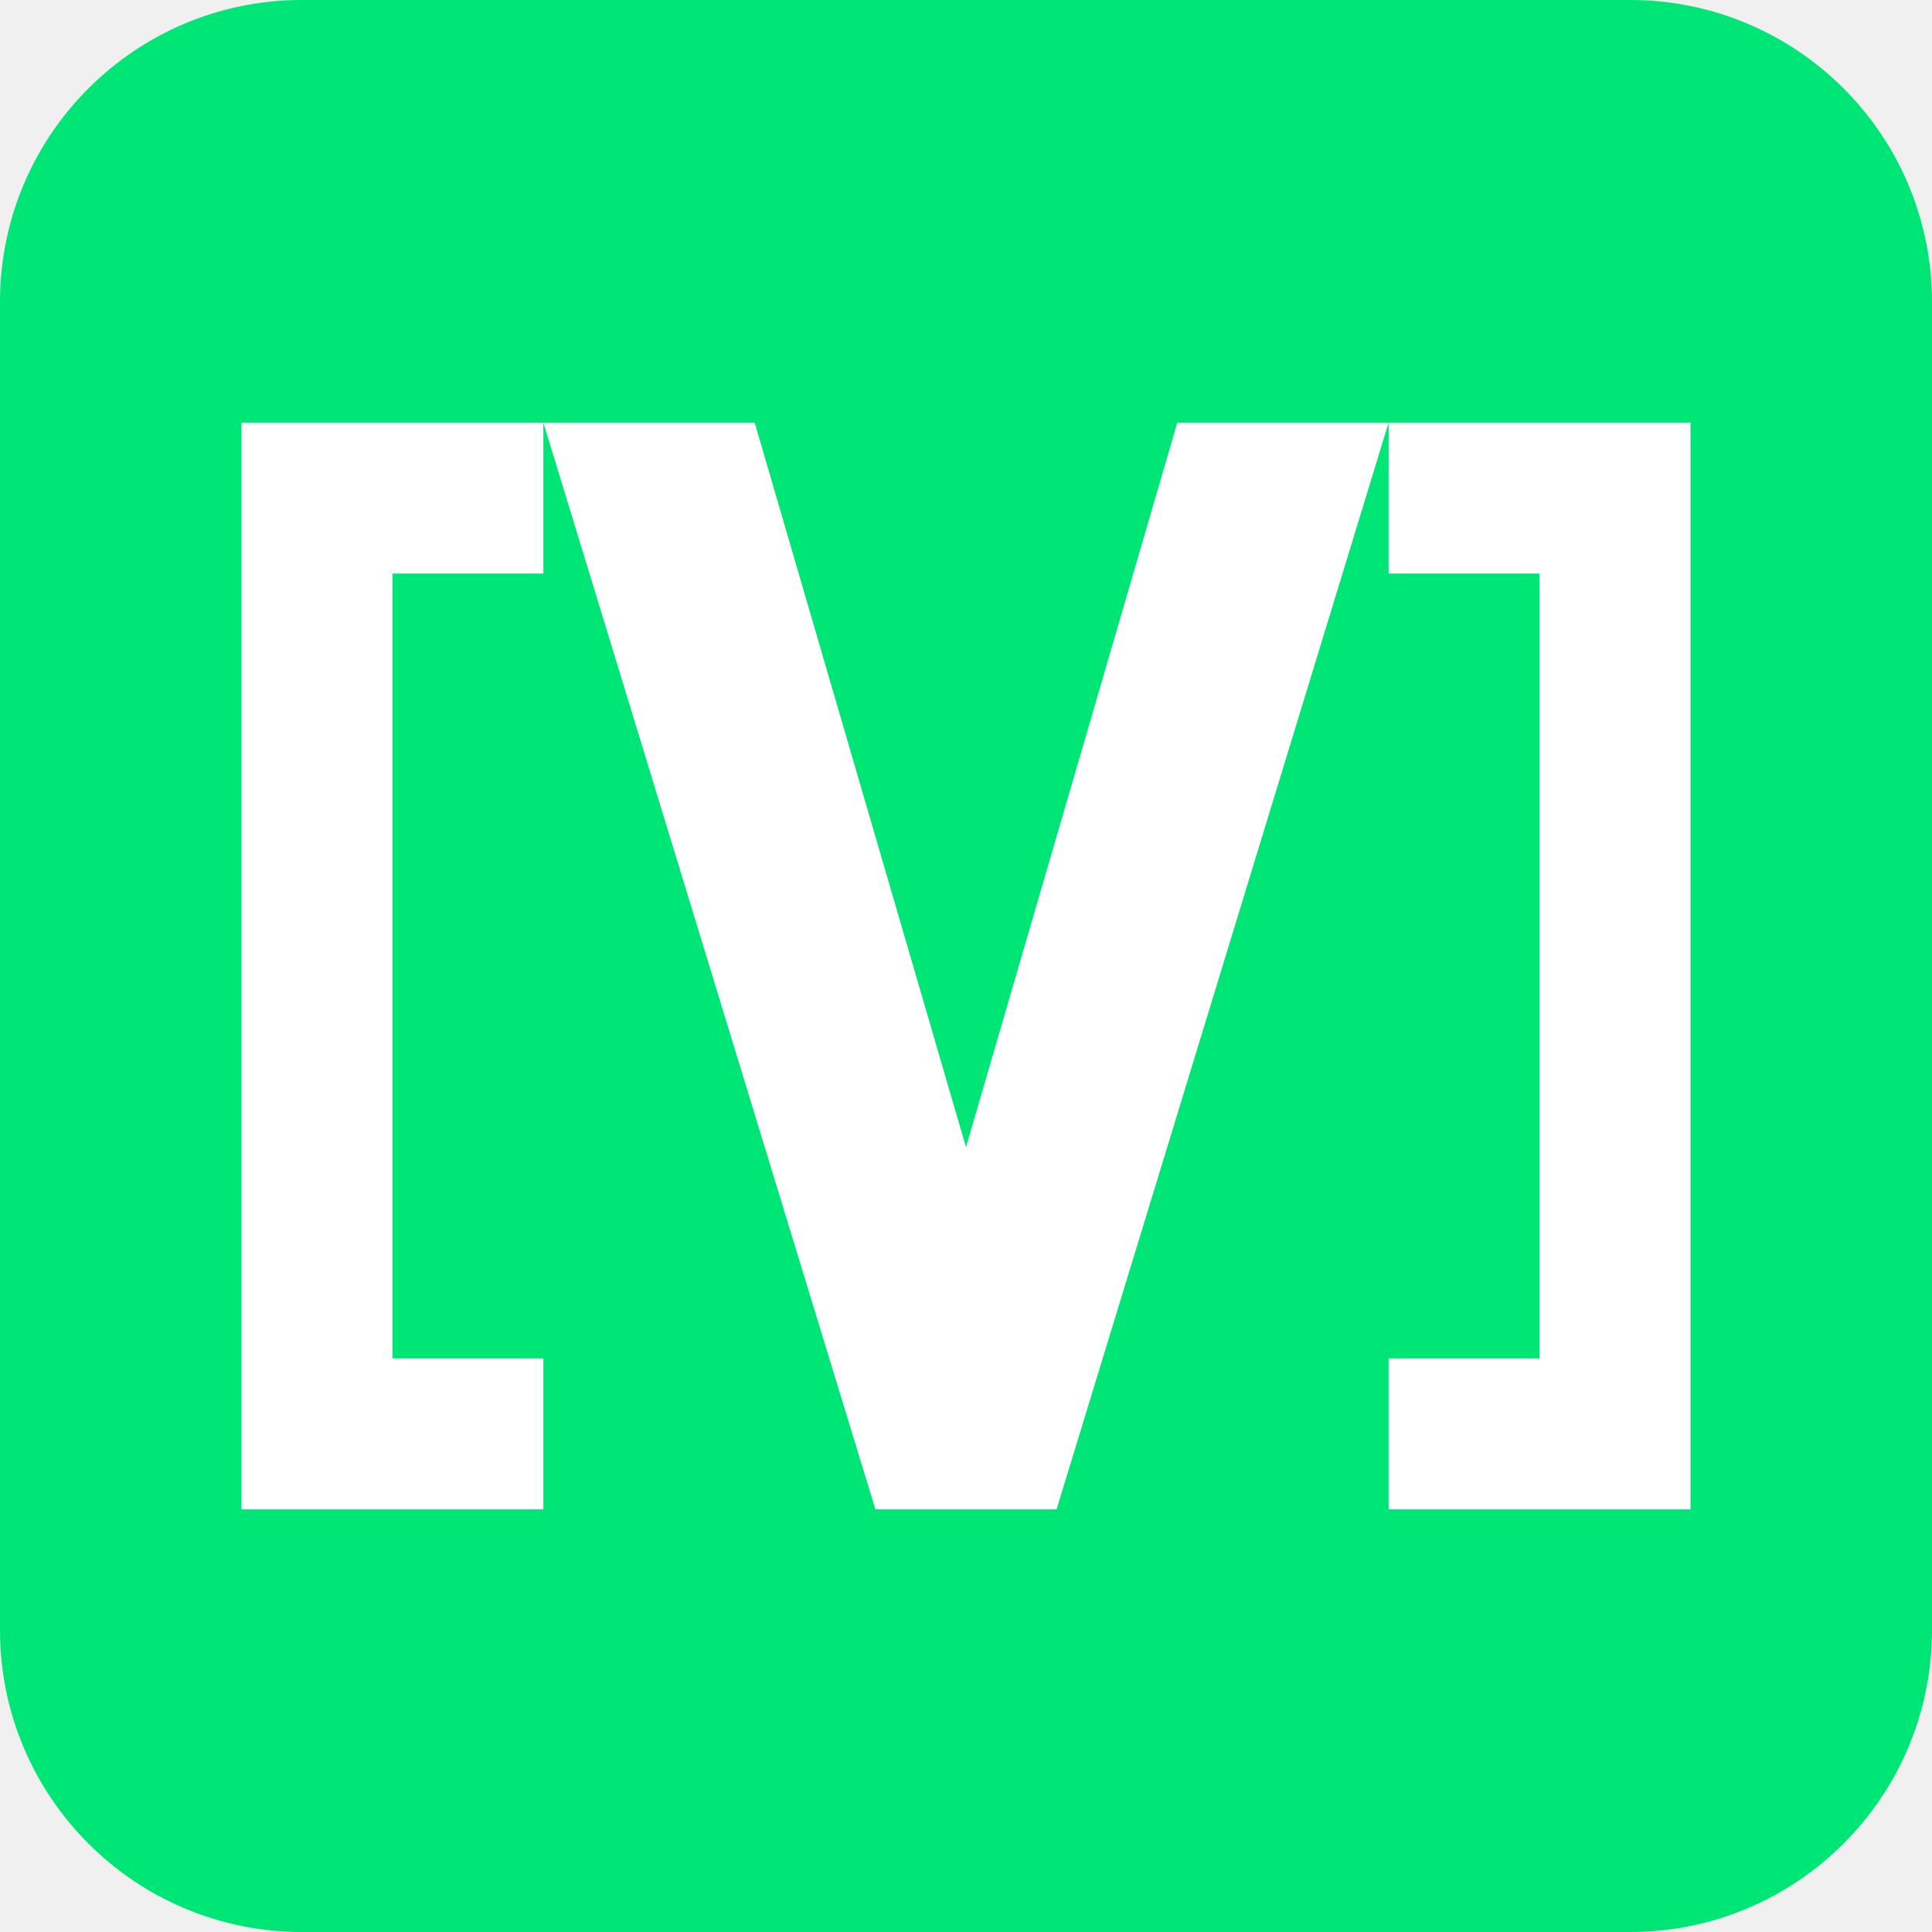
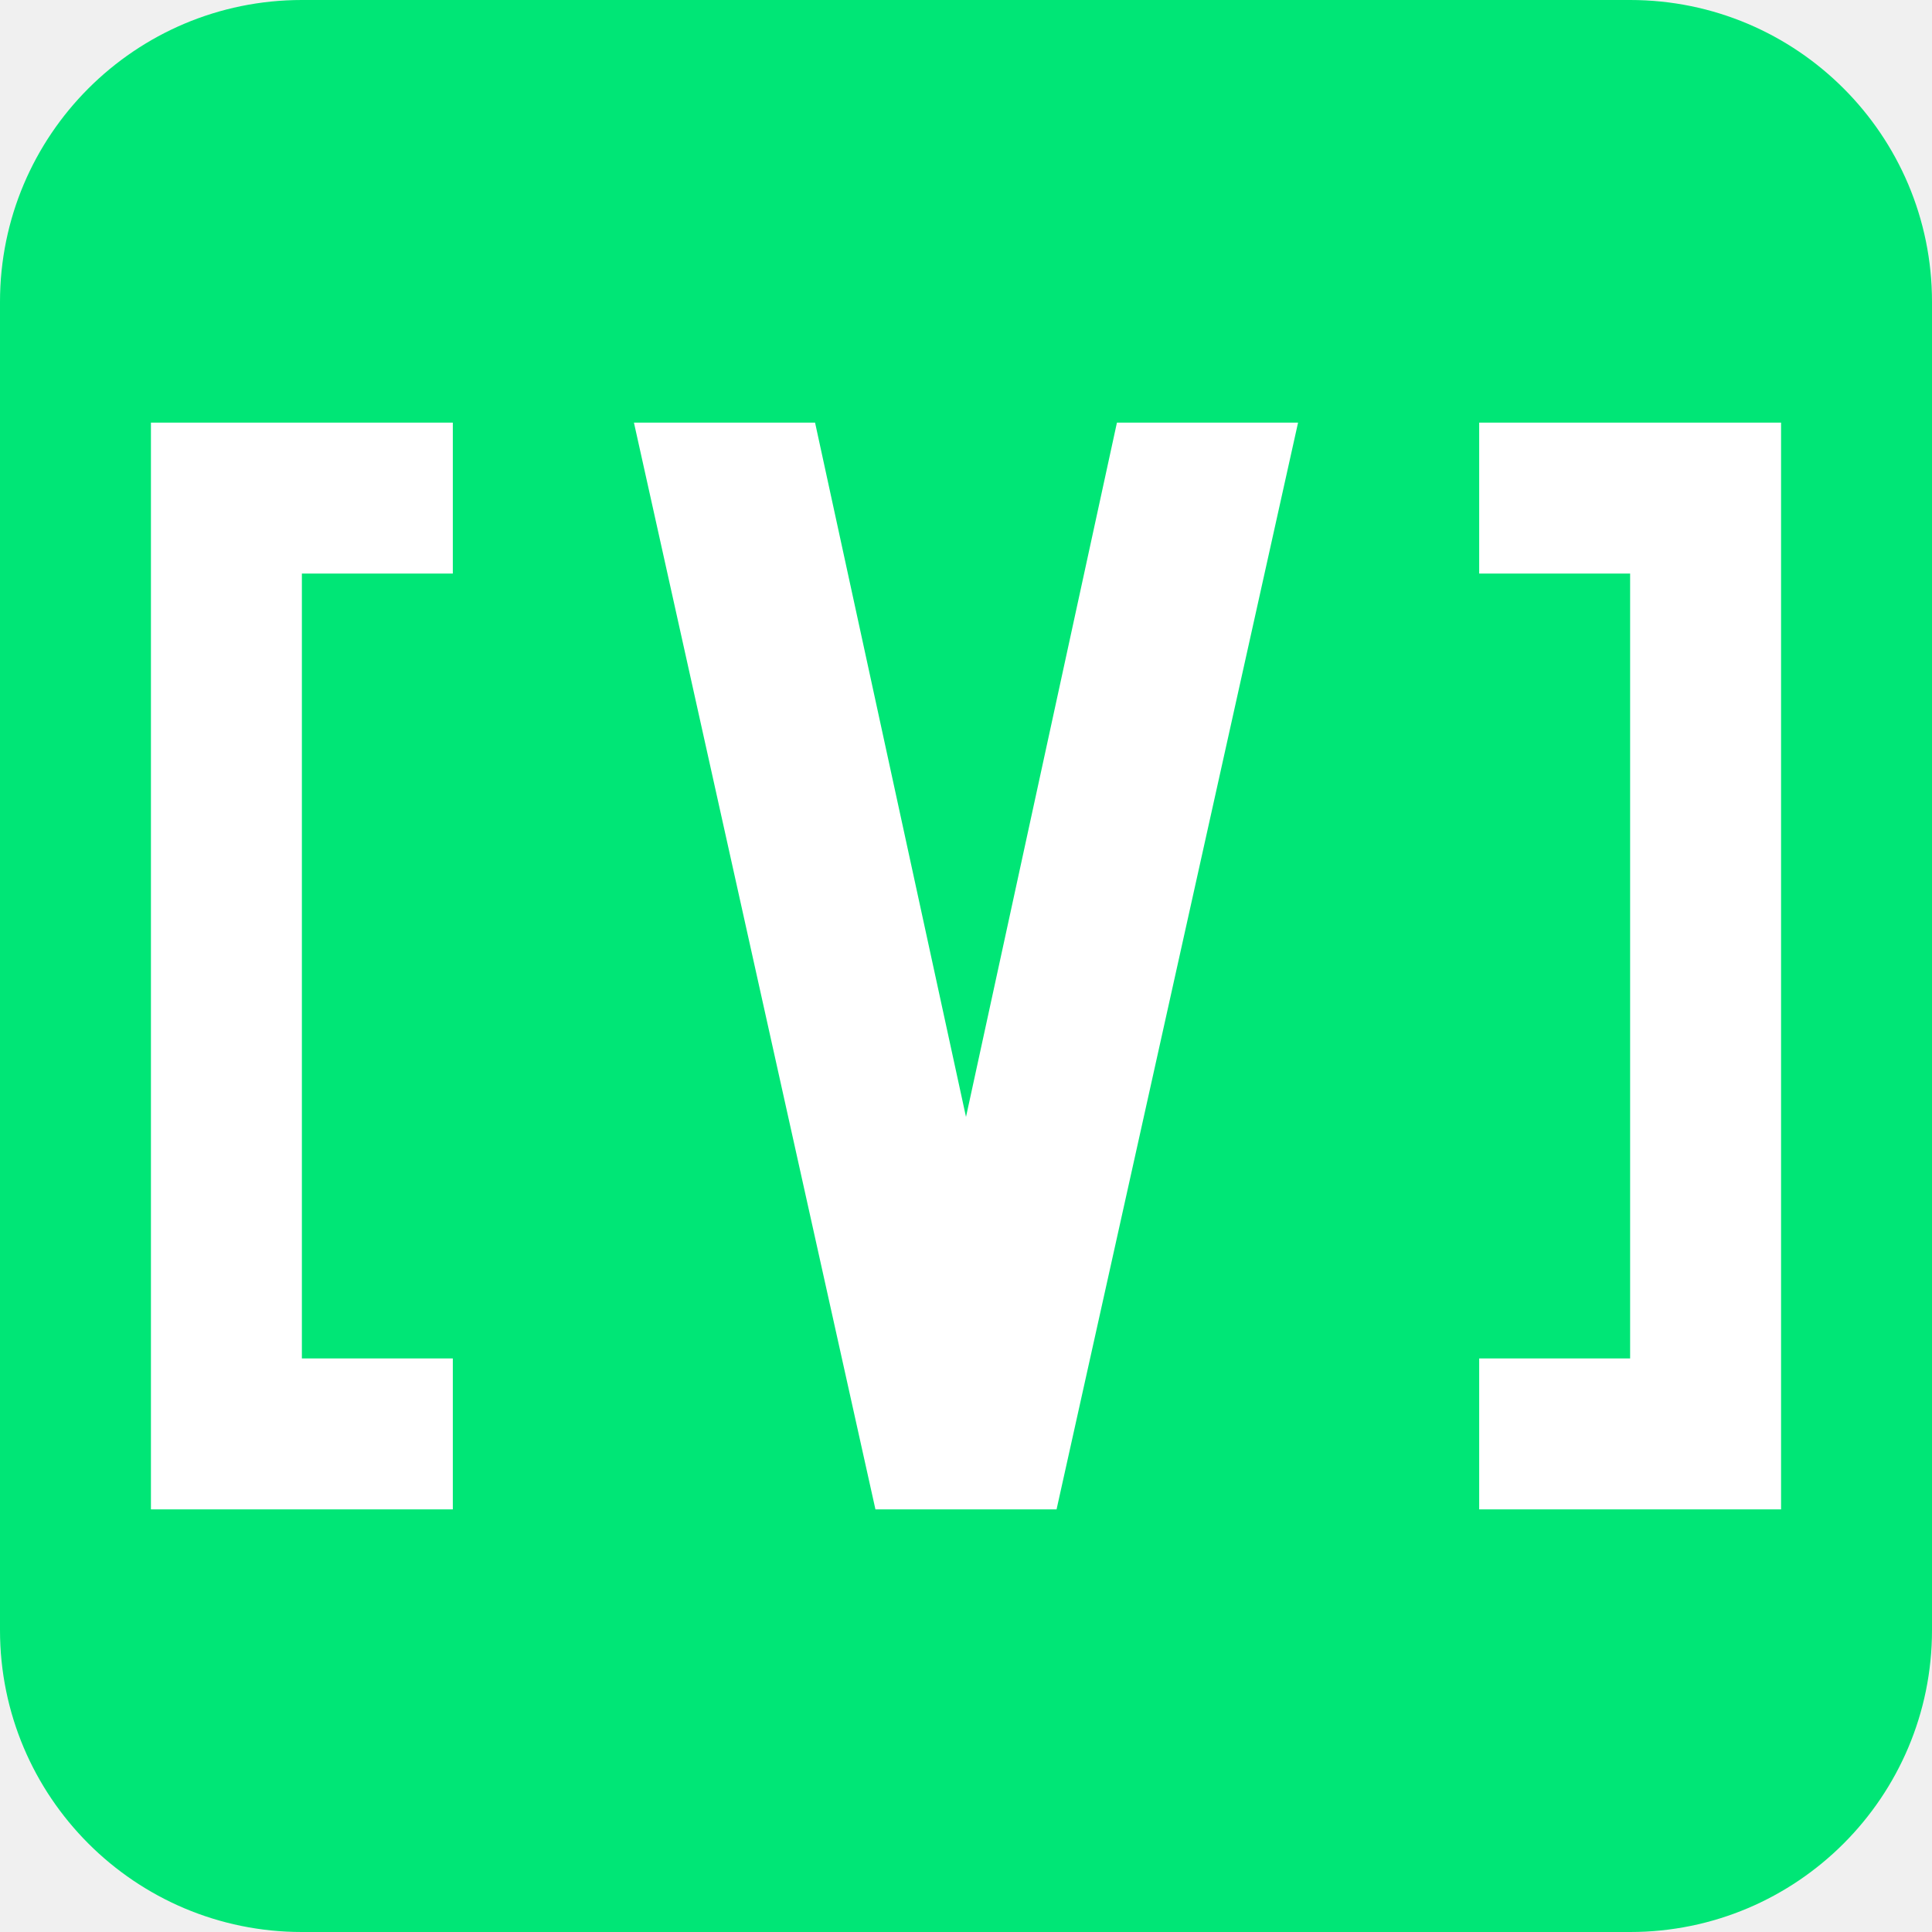
<svg xmlns="http://www.w3.org/2000/svg" viewBox="0 0 64 64" width="64" height="64">
  <rect width="64" height="64" rx="10" ry="10" fill="#00e676" />
-   <path d="M 8 14 L 18 14 L 18 19 L 13 19 L 13 45 L 18 45 L 18 50 L 8 50 Z" fill="#ffffff" />
-   <path d="M 18 14 L 25 14 L 32 38 L 39 14 L 46 14 L 35 50 L 29 50 Z" fill="#ffffff" />
-   <path d="M 56 14 L 46 14 L 46 19 L 51 19 L 51 45 L 46 45 L 46 50 L 56 50 Z" fill="#ffffff" />
+   <path d="M 5 14 L 15 14 L 15 19 L 10 19 L 10 45 L 15 45 L 15 50 L 5 50 Z" fill="#ffffff" />
+   <path d="M 21 14 L 27 14 L 32 37 L 37 14 L 43 14 L 35 50 L 29 50 Z" fill="#ffffff" />
+   <path d="M 59 14 L 49 14 L 49 19 L 54 19 L 54 45 L 49 45 L 49 50 L 59 50 Z" fill="#ffffff" />
</svg>
